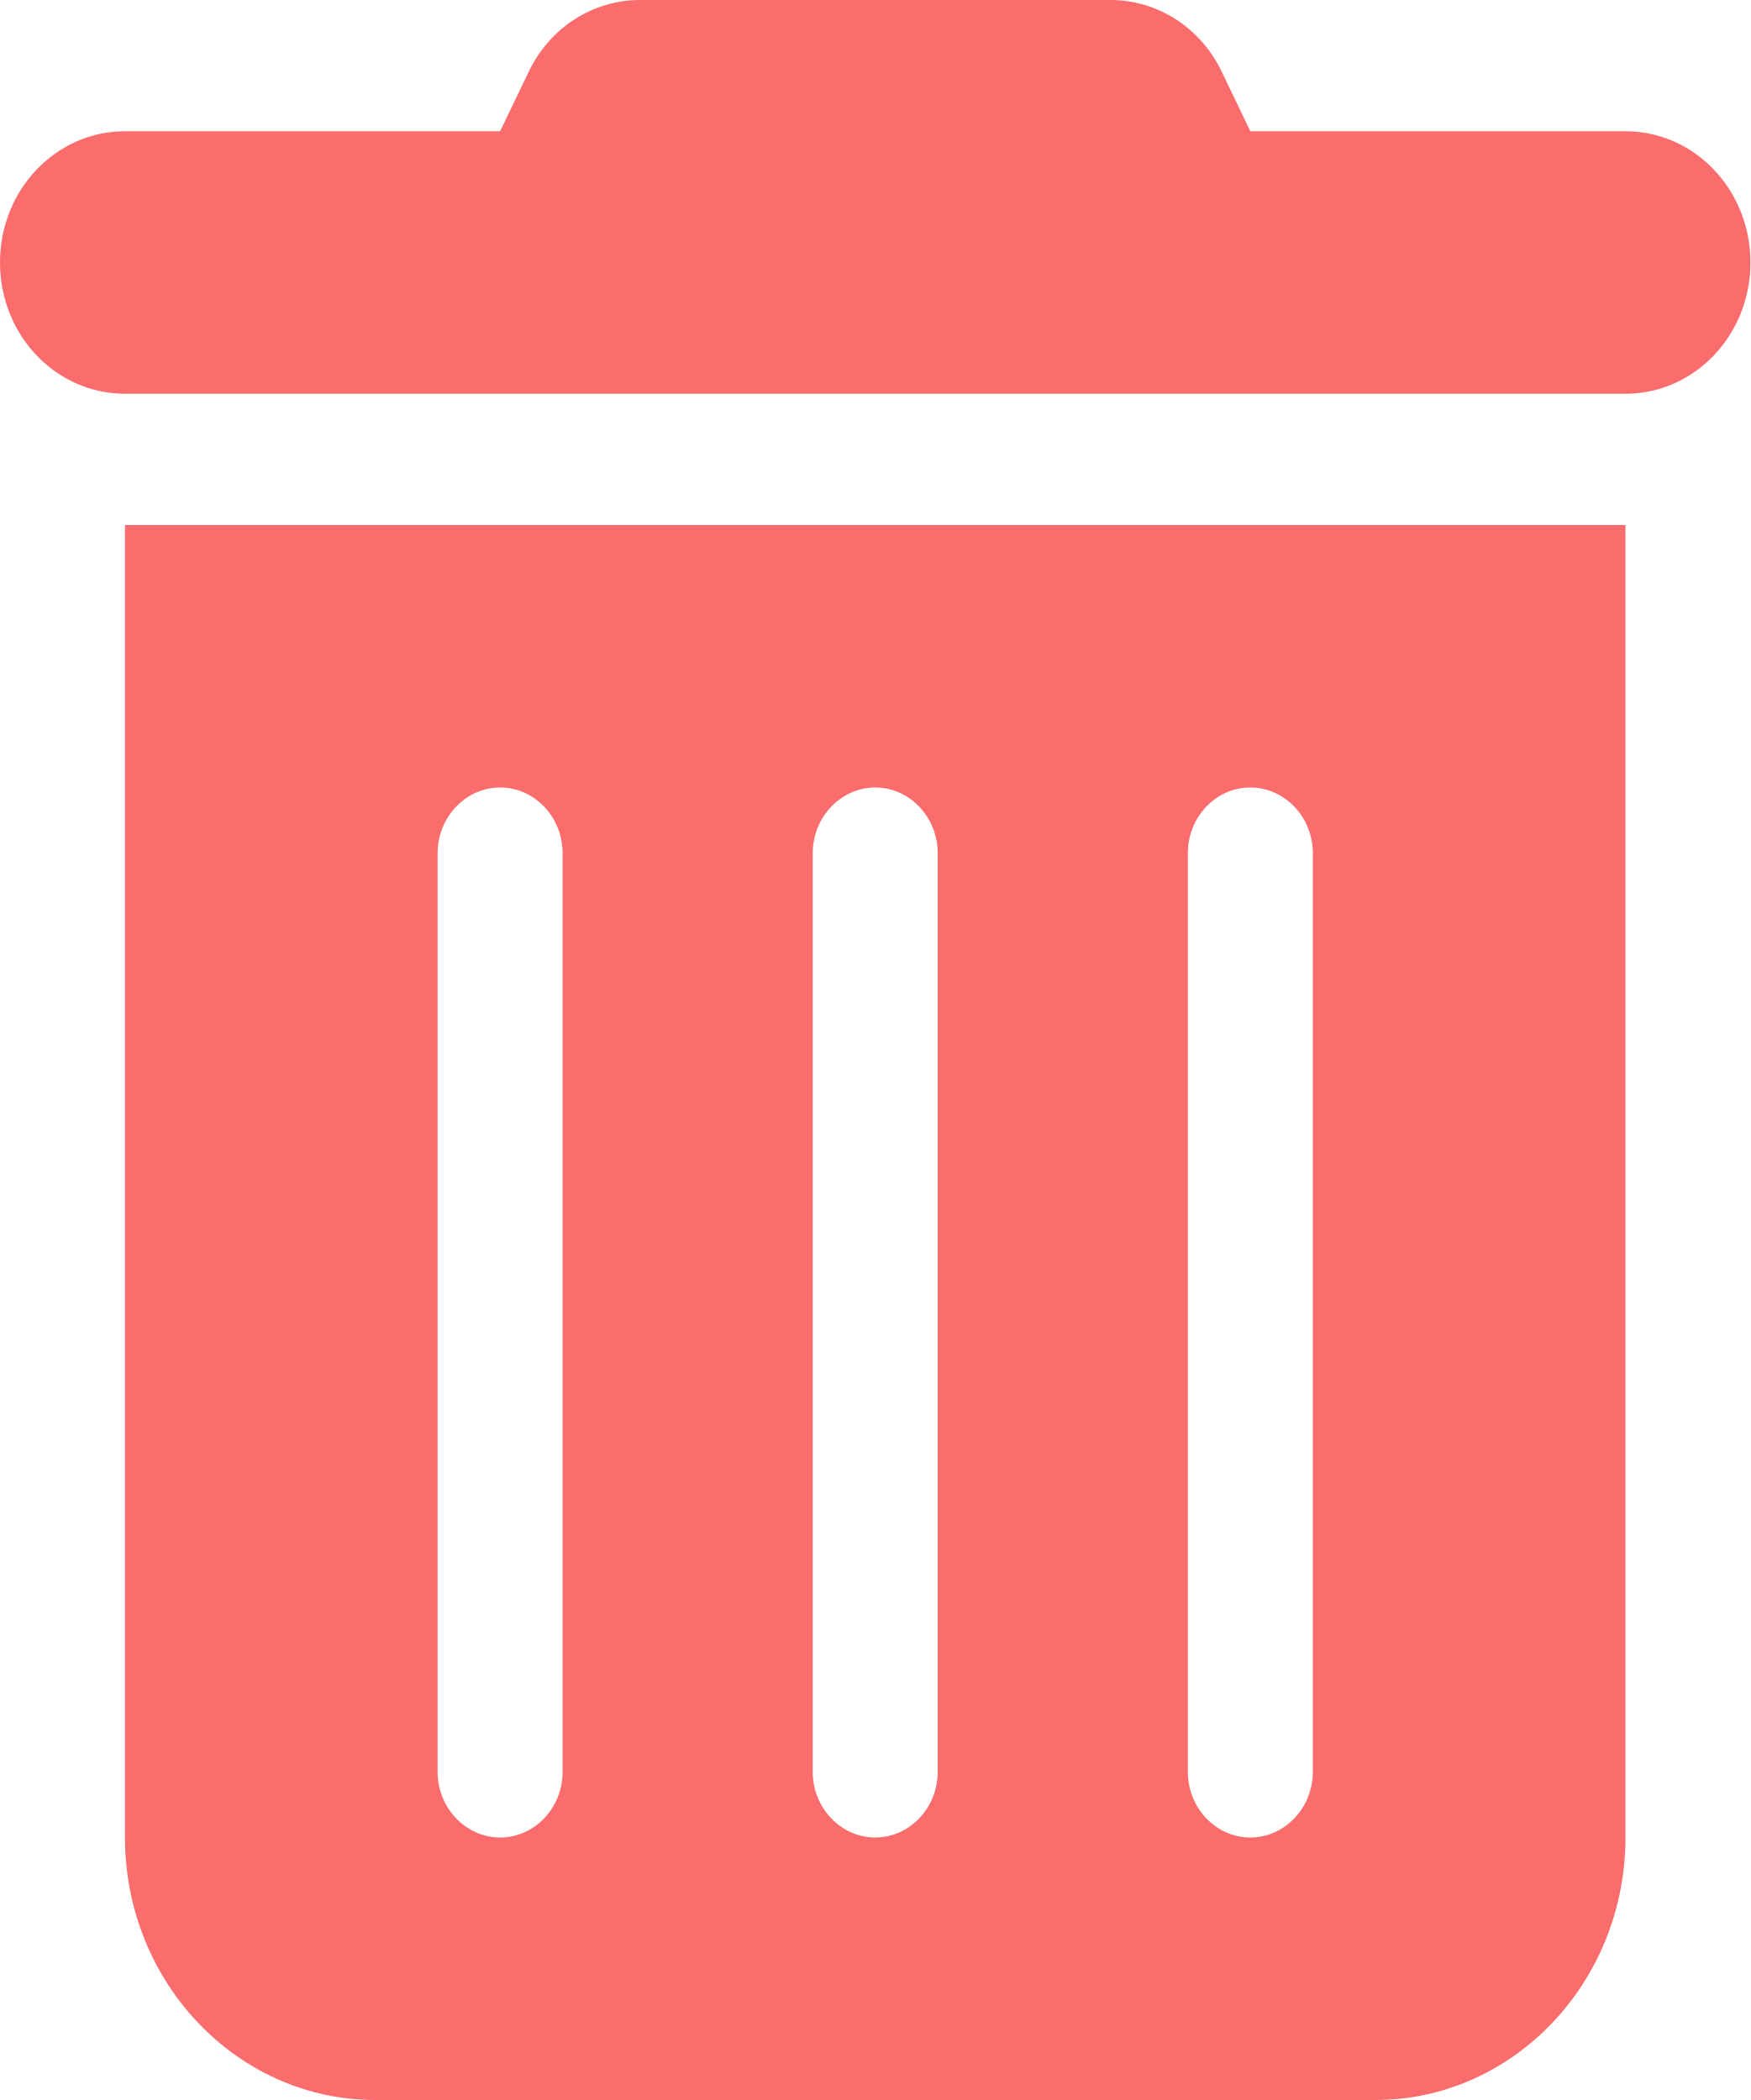
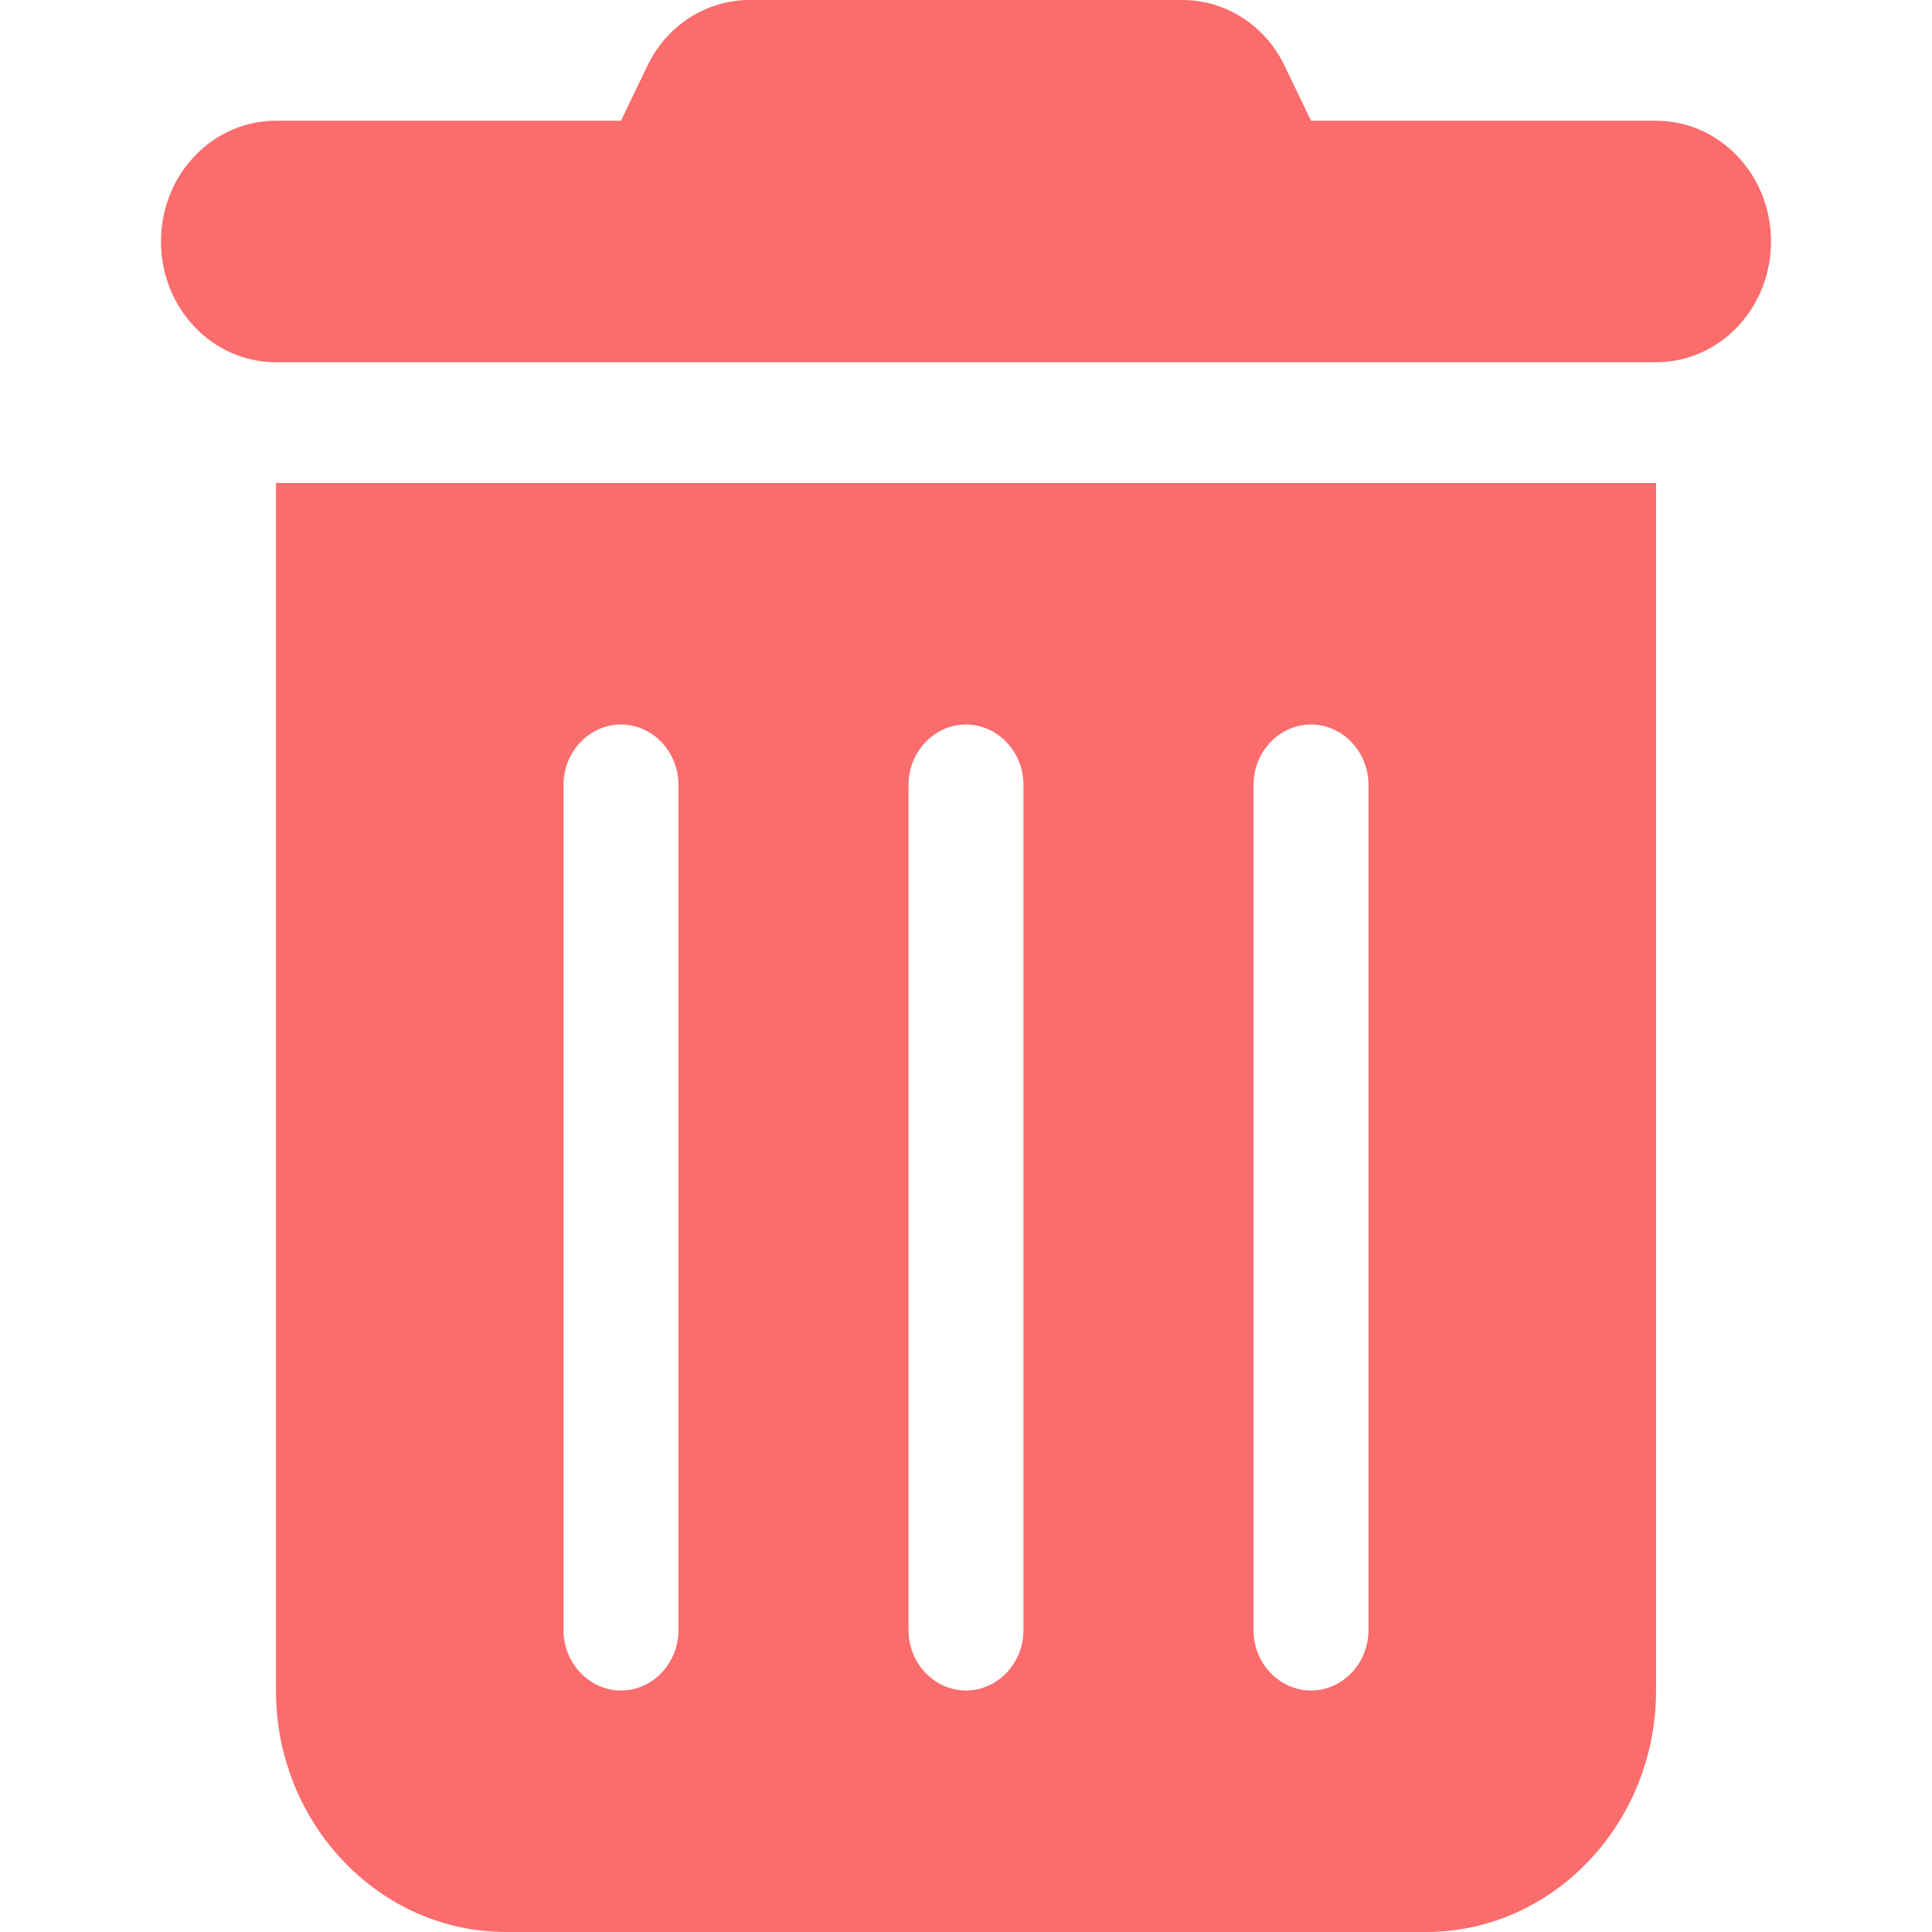
- <svg xmlns="http://www.w3.org/2000/svg" width="10" height="1em" viewBox="0 0 10 12" fill="none">
+ <svg xmlns="http://www.w3.org/2000/svg" width="20" height="20" viewBox="0 0 10 12" fill="none">
  <path d="M3.018 0.415C3.138 0.159 3.386 0 3.656 0H6.344C6.614 0 6.862 0.159 6.982 0.415L7.143 0.75H9.286C9.681 0.75 10 1.085 10 1.5C10 1.915 9.681 2.25 9.286 2.25H0.714C0.319 2.25 0 1.915 0 1.5C0 1.085 0.319 0.75 0.714 0.75H2.857L3.018 0.415ZM0.714 3H9.286V10.5C9.286 11.327 8.645 12 7.857 12H2.143C1.355 12 0.714 11.327 0.714 10.5V3ZM2.857 4.5C2.661 4.5 2.5 4.669 2.5 4.875V10.125C2.5 10.331 2.661 10.5 2.857 10.5C3.054 10.5 3.214 10.331 3.214 10.125V4.875C3.214 4.669 3.054 4.5 2.857 4.5ZM5 4.5C4.804 4.5 4.643 4.669 4.643 4.875V10.125C4.643 10.331 4.804 10.5 5 10.5C5.196 10.5 5.357 10.331 5.357 10.125V4.875C5.357 4.669 5.196 4.5 5 4.5ZM7.143 4.5C6.946 4.5 6.786 4.669 6.786 4.875V10.125C6.786 10.331 6.946 10.5 7.143 10.5C7.339 10.5 7.5 10.331 7.5 10.125V4.875C7.5 4.669 7.339 4.5 7.143 4.5Z" fill="#FB6C6C" />
</svg>
